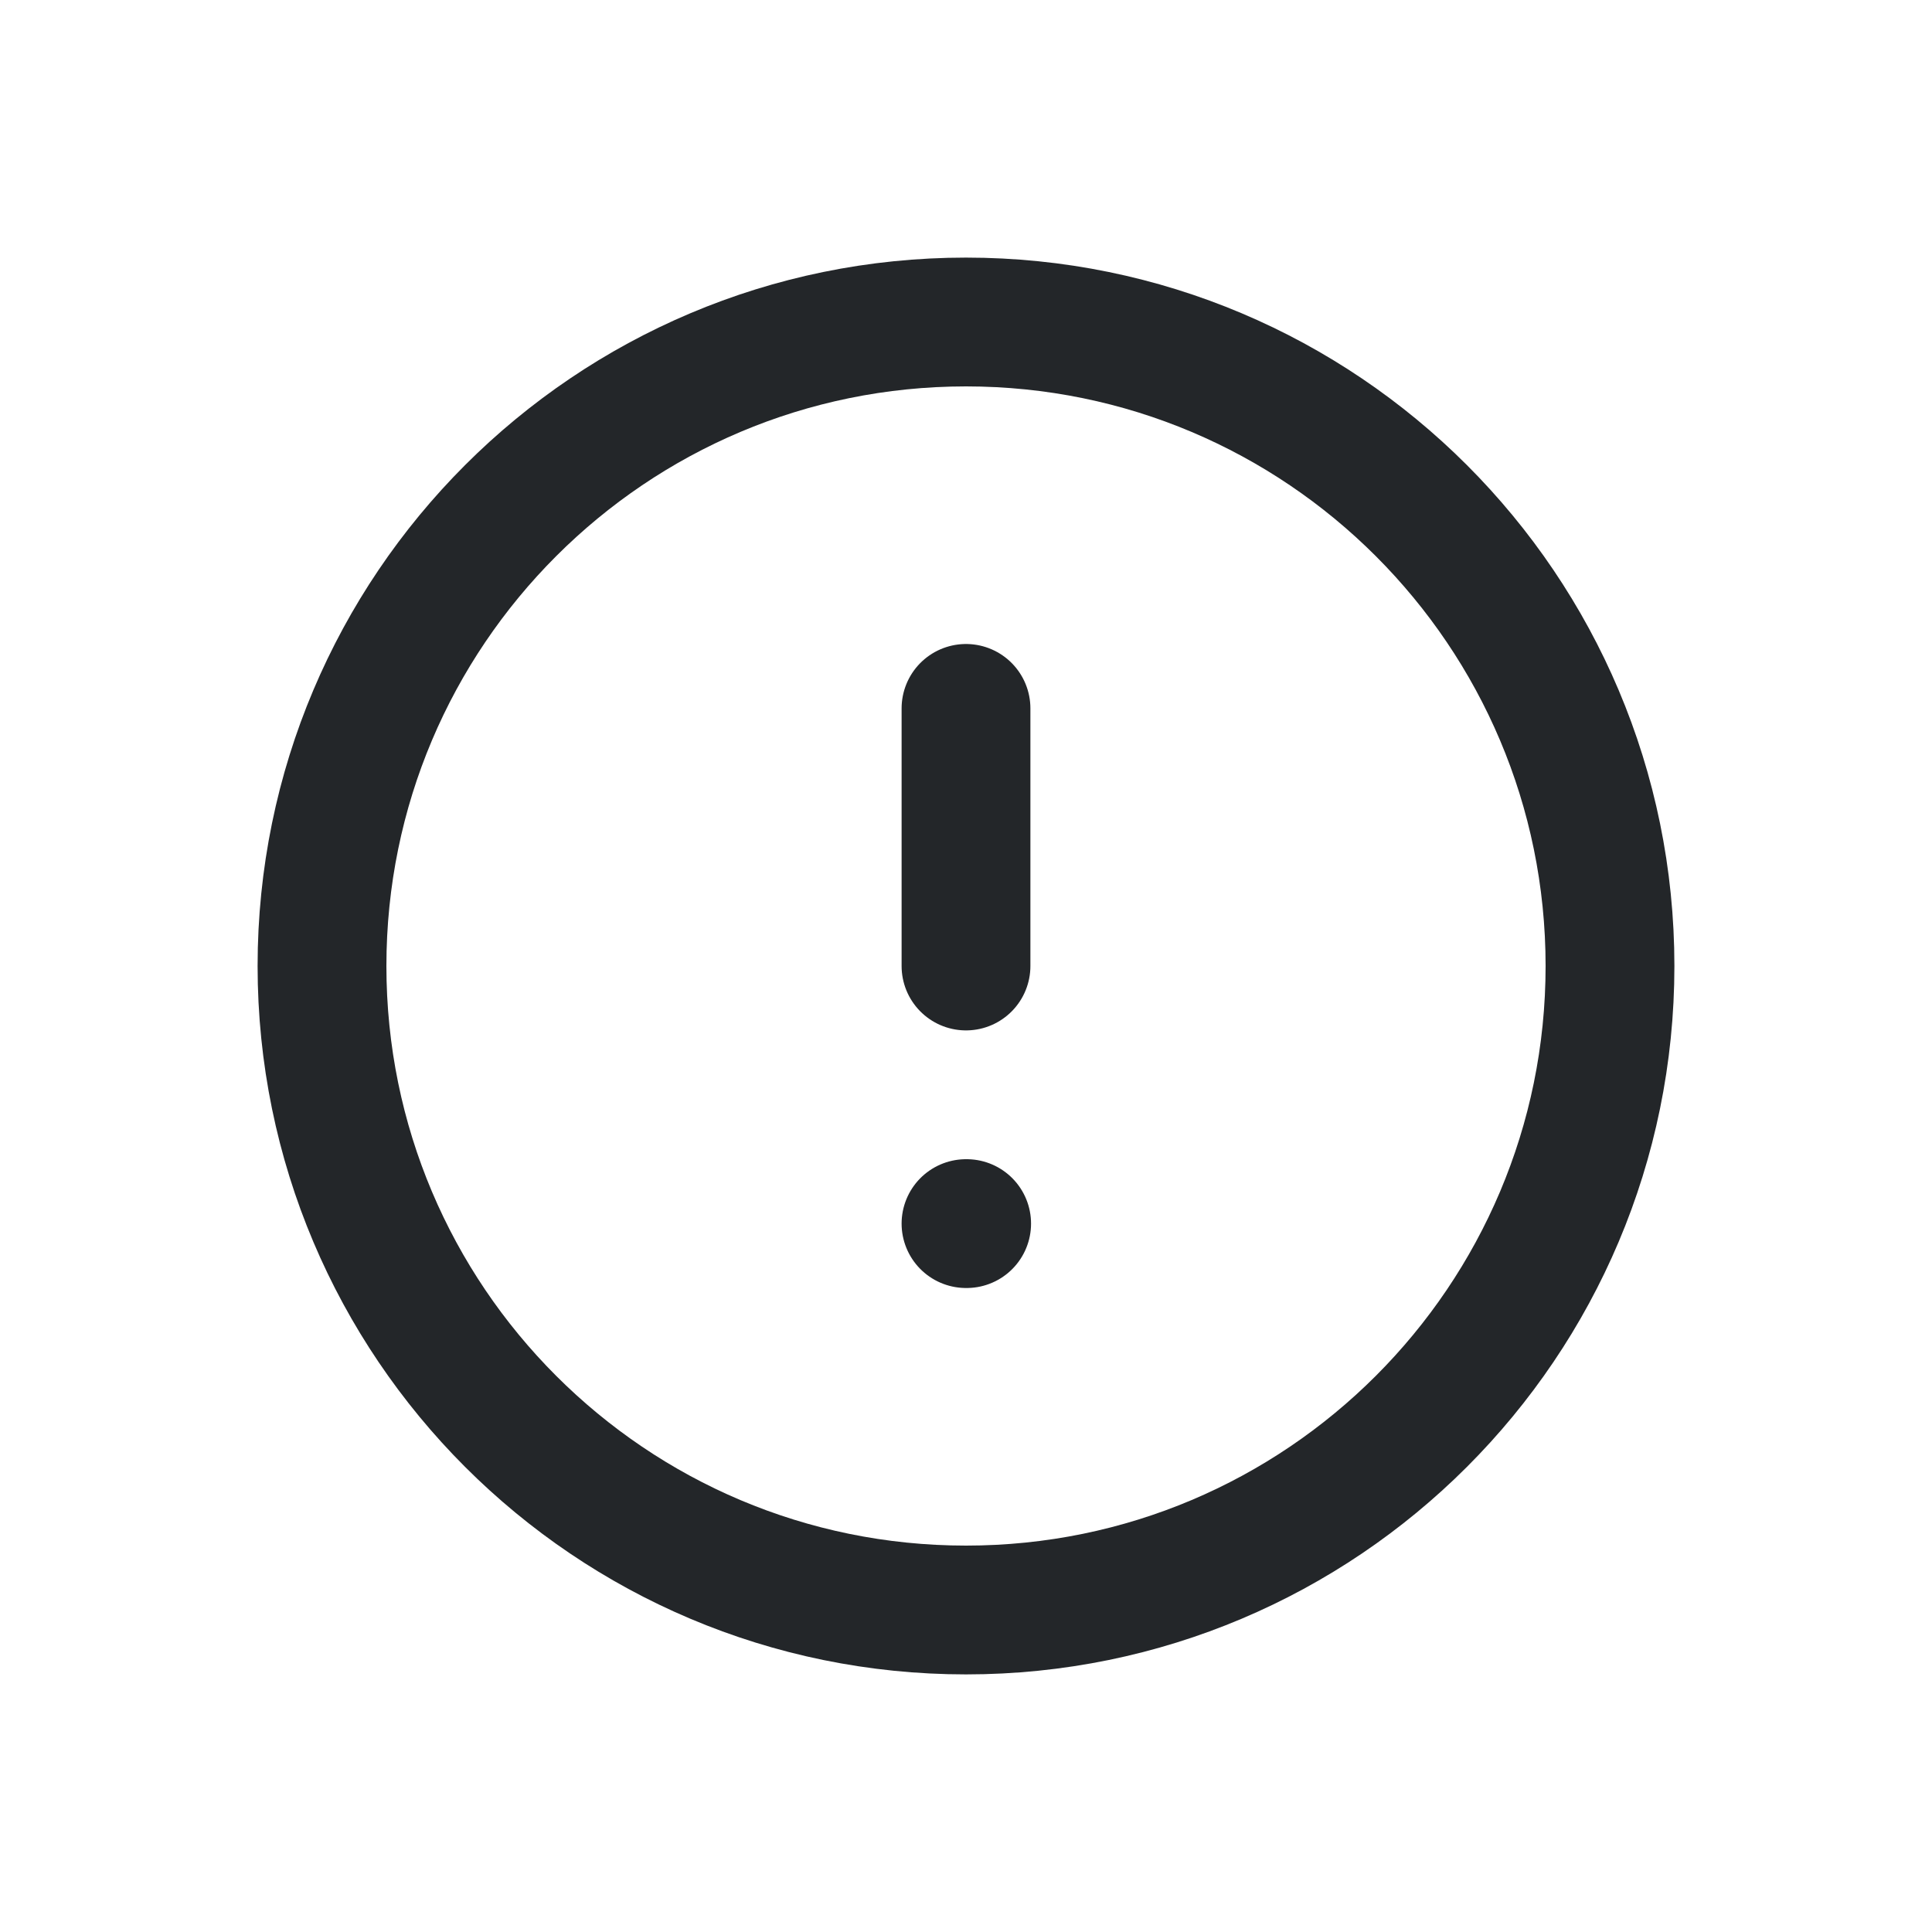
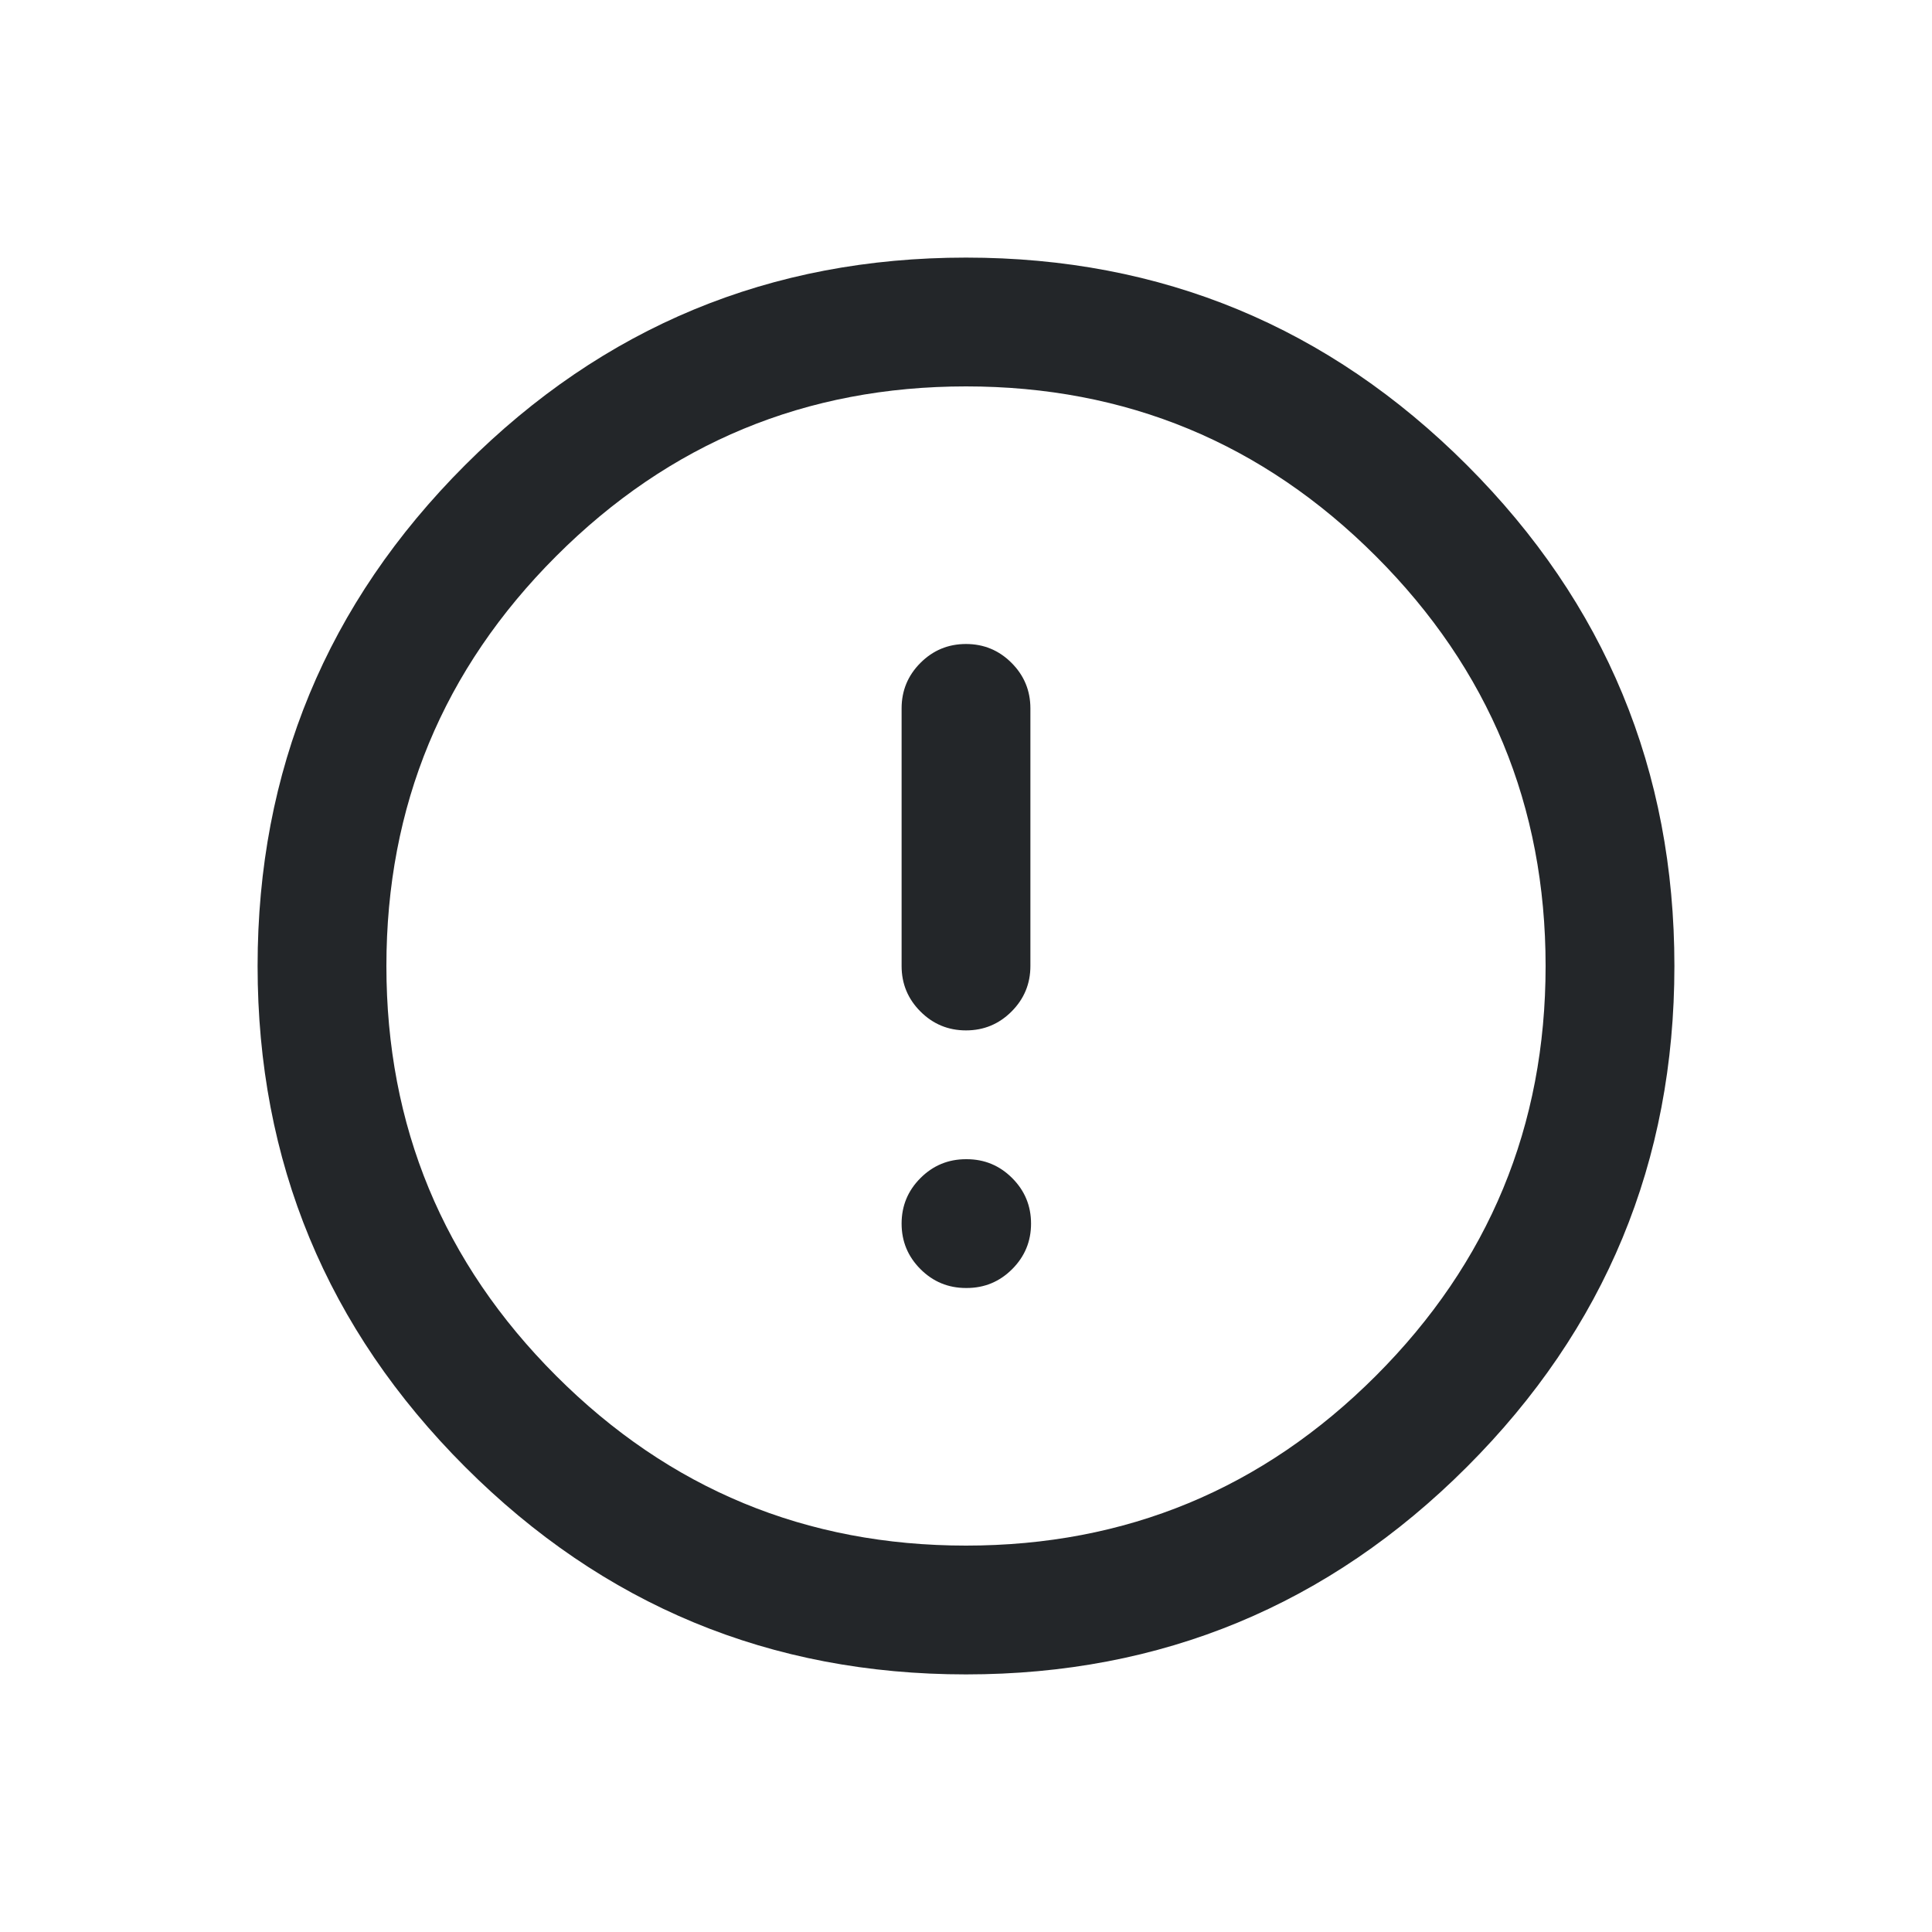
- <svg xmlns="http://www.w3.org/2000/svg" width="16" height="16" viewBox="-3.0 -3.0 30.0 30.0" fill="none" stroke-width="2" stroke-linecap="round" stroke-linejoin="round">
+ <svg xmlns="http://www.w3.org/2000/svg" width="16" height="16" viewBox="-3.0 -3.0 30.0 30.0">
  <defs>
    <style id="current-color-scheme" type="text/css">.ColorScheme-Text { color: #232629; }</style>
  </defs>
-   <circle cx="12" cy="12" r="10" class="ColorScheme-Text" stroke="currentColor" />
-   <line x1="12" x2="12" y1="8" y2="12" class="ColorScheme-Text" stroke="currentColor" />
-   <line x1="12" x2="12.01" y1="16" y2="16" class="ColorScheme-Text" stroke="currentColor" />
+   <path fill="currentColor" d="M23,12 Q23,16.556 19.778,19.778 Q16.556,23 12,23 Q7.444,23 4.222,19.778 Q1,16.556 1,12 Q1,7.444 4.222,4.222 Q7.444,1 12,1 Q16.556,1 19.778,4.222 Q23,7.444 23,12 Z M21,12 Q21,8.272 18.364,5.636 Q15.728,3 12,3 Q8.272,3 5.636,5.636 Q3,8.272 3,12 Q3,15.728 5.636,18.364 Q8.272,21 12,21 Q15.728,21 18.364,18.364 Q21,15.728 21,12 Z" class="ColorScheme-Text" />
+   <path fill="currentColor" d="M13,8 L13,12 Q13,12.414 12.707,12.707 Q12.414,13 12,13 Q11.586,13 11.293,12.707 Q11,12.414 11,12 L11,8 Q11,7.586 11.293,7.293 Q11.586,7 12,7 Q12.414,7 12.707,7.293 Q13,7.586 13,8 Z" class="ColorScheme-Text" />
+   <path fill="currentColor" d="M12,15 L12.01,15 Q12.424,15 12.717,15.293 Q13.01,15.586 13.01,16 Q13.01,16.414 12.717,16.707 Q12.424,17 12.01,17 L12,17 Q11.586,17 11.293,16.707 Q11,16.414 11,16 Q11,15.586 11.293,15.293 Q11.586,15 12,15 Z" class="ColorScheme-Text" />
</svg>
